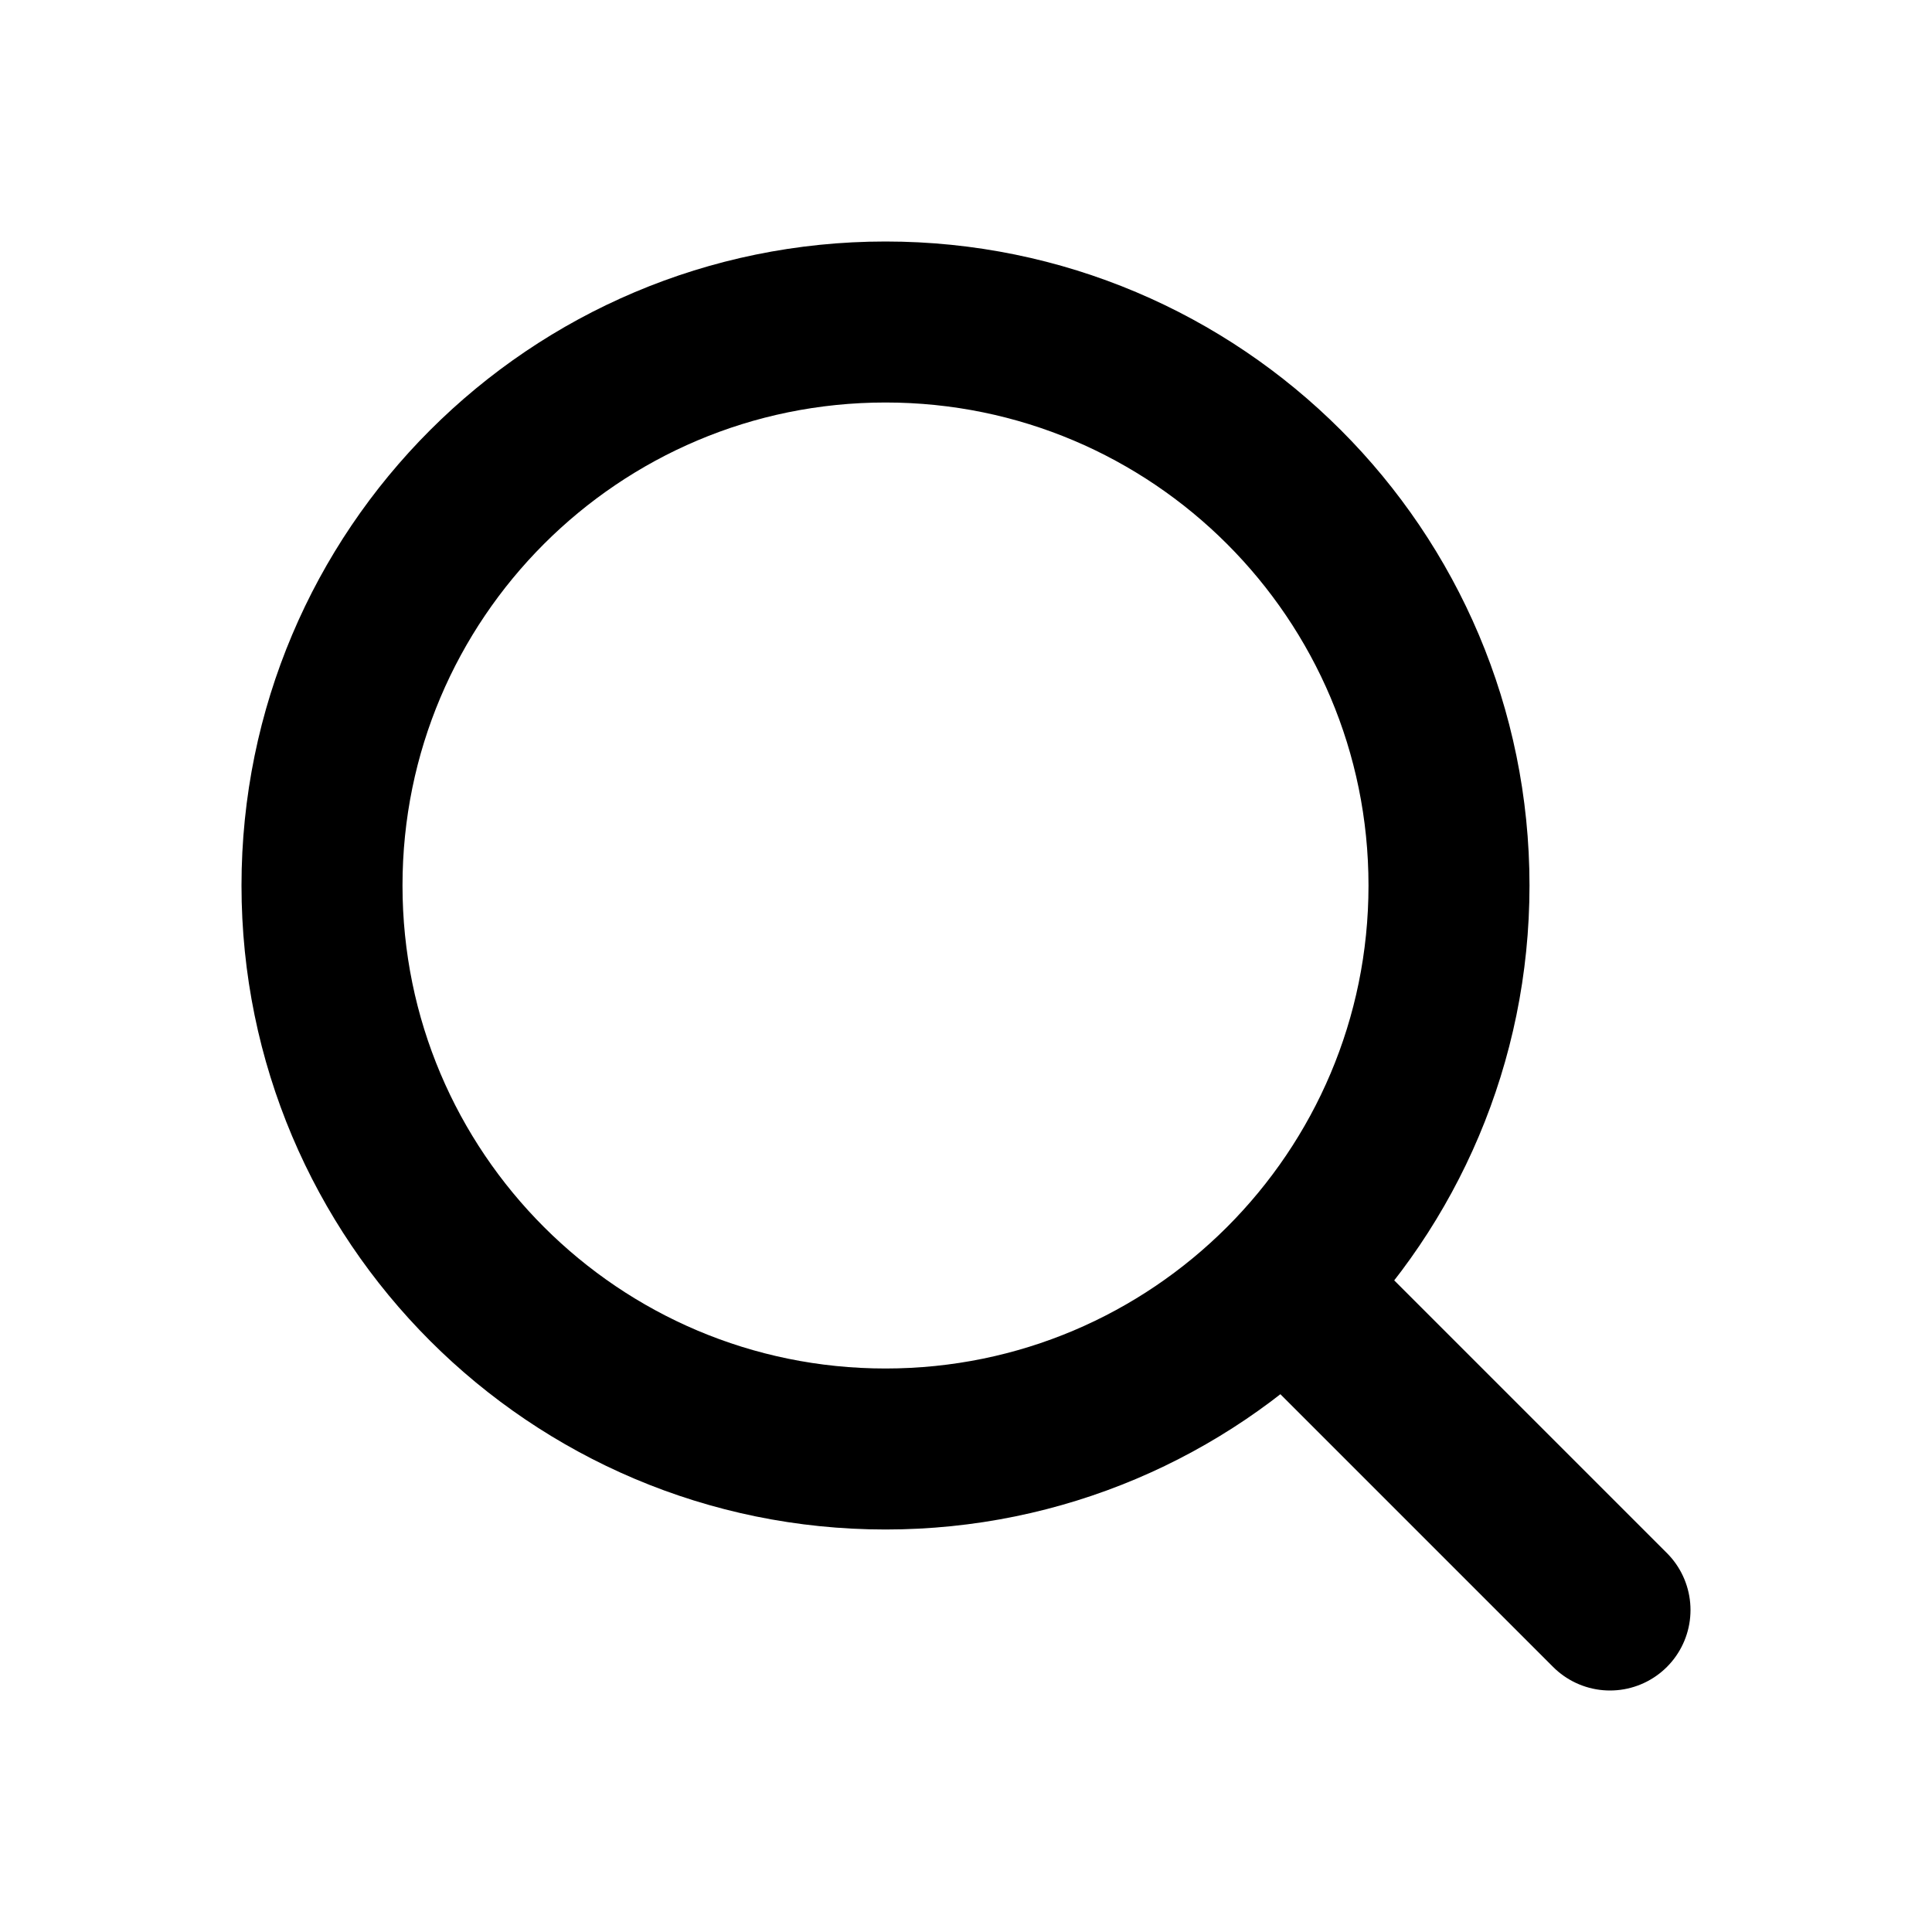
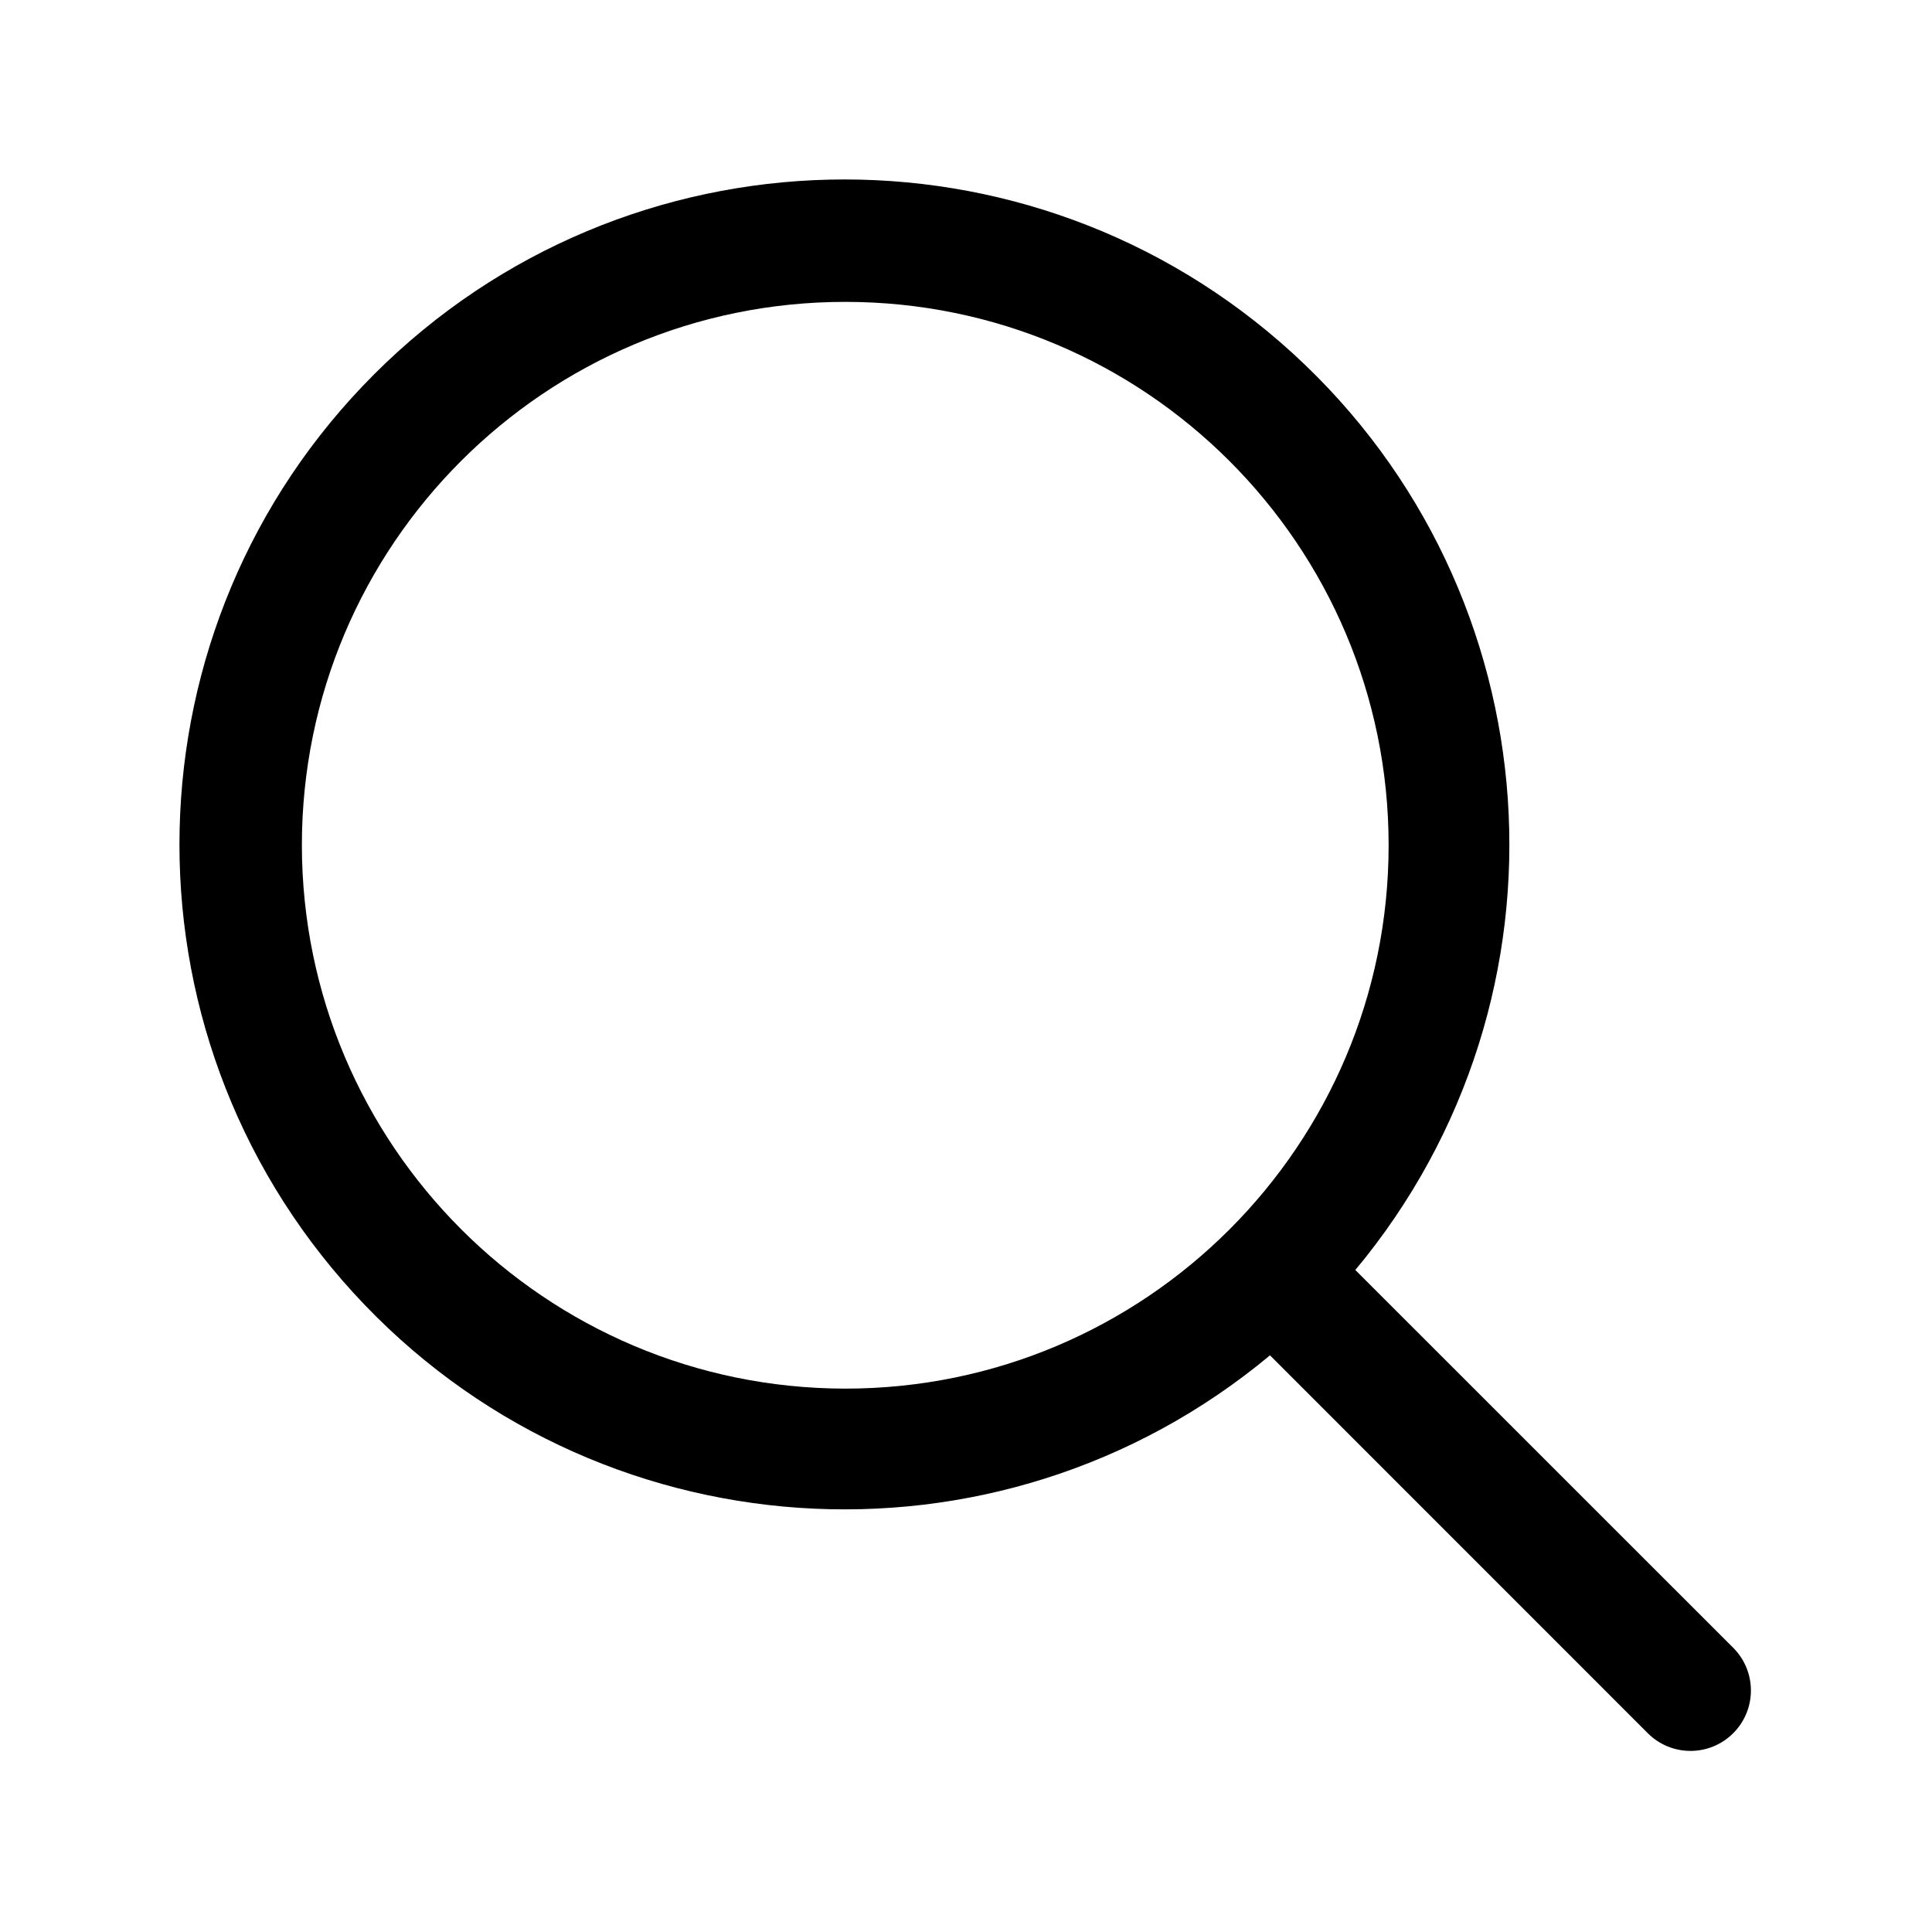
- <svg xmlns="http://www.w3.org/2000/svg" width="24" height="24" viewBox="0 0 24 24" fill="none" stroke="black" stroke-width="2" stroke-linecap="round" stroke-linejoin="round">
-   <circle cx="11" cy="11" r="7" />
-   <path d="m20 20-3.5-3.5" />
+ <svg xmlns="http://www.w3.org/2000/svg" viewBox="0 0 256 256" fill="currentColor">
+   <path d="M229.66,218.34l-50.07-50.06a88.11,88.11,0,1,0-11.31,11.31l50.06,50.07a8,8,0,0,0,11.32-11.32ZM40,112a72,72,0,1,1,72,72A72.08,72.08,0,0,1,40,112Z" />
</svg>
